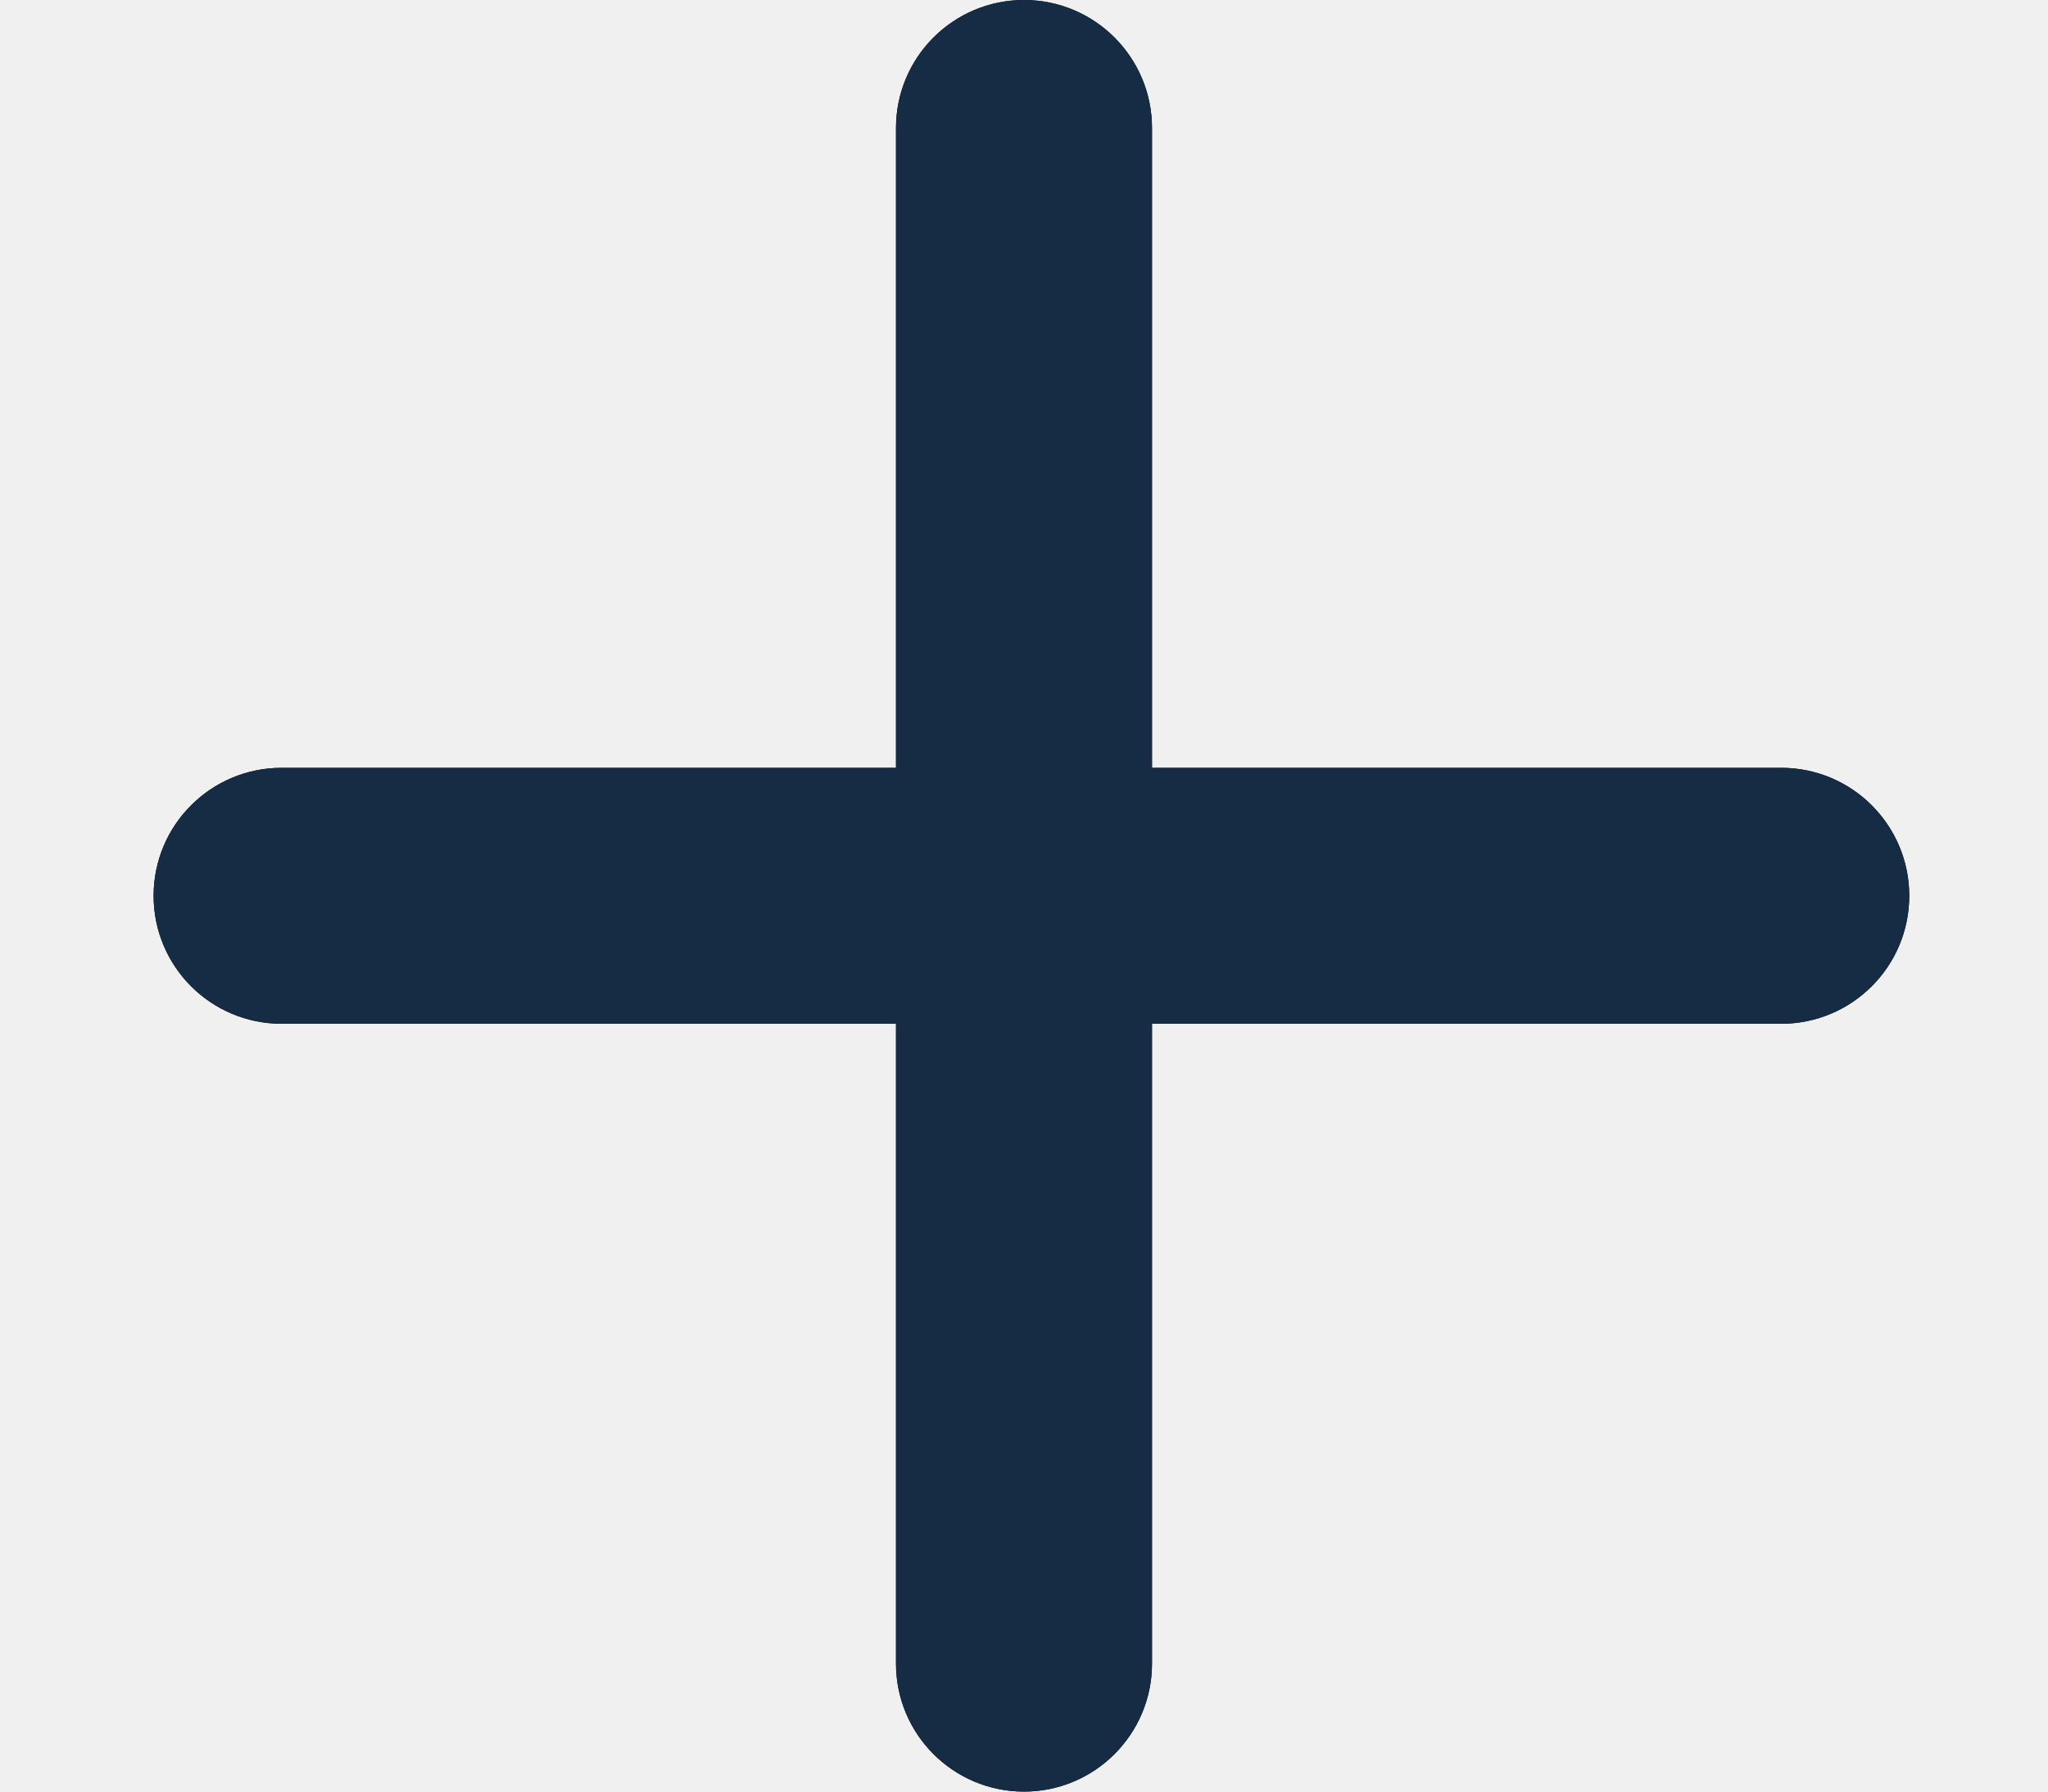
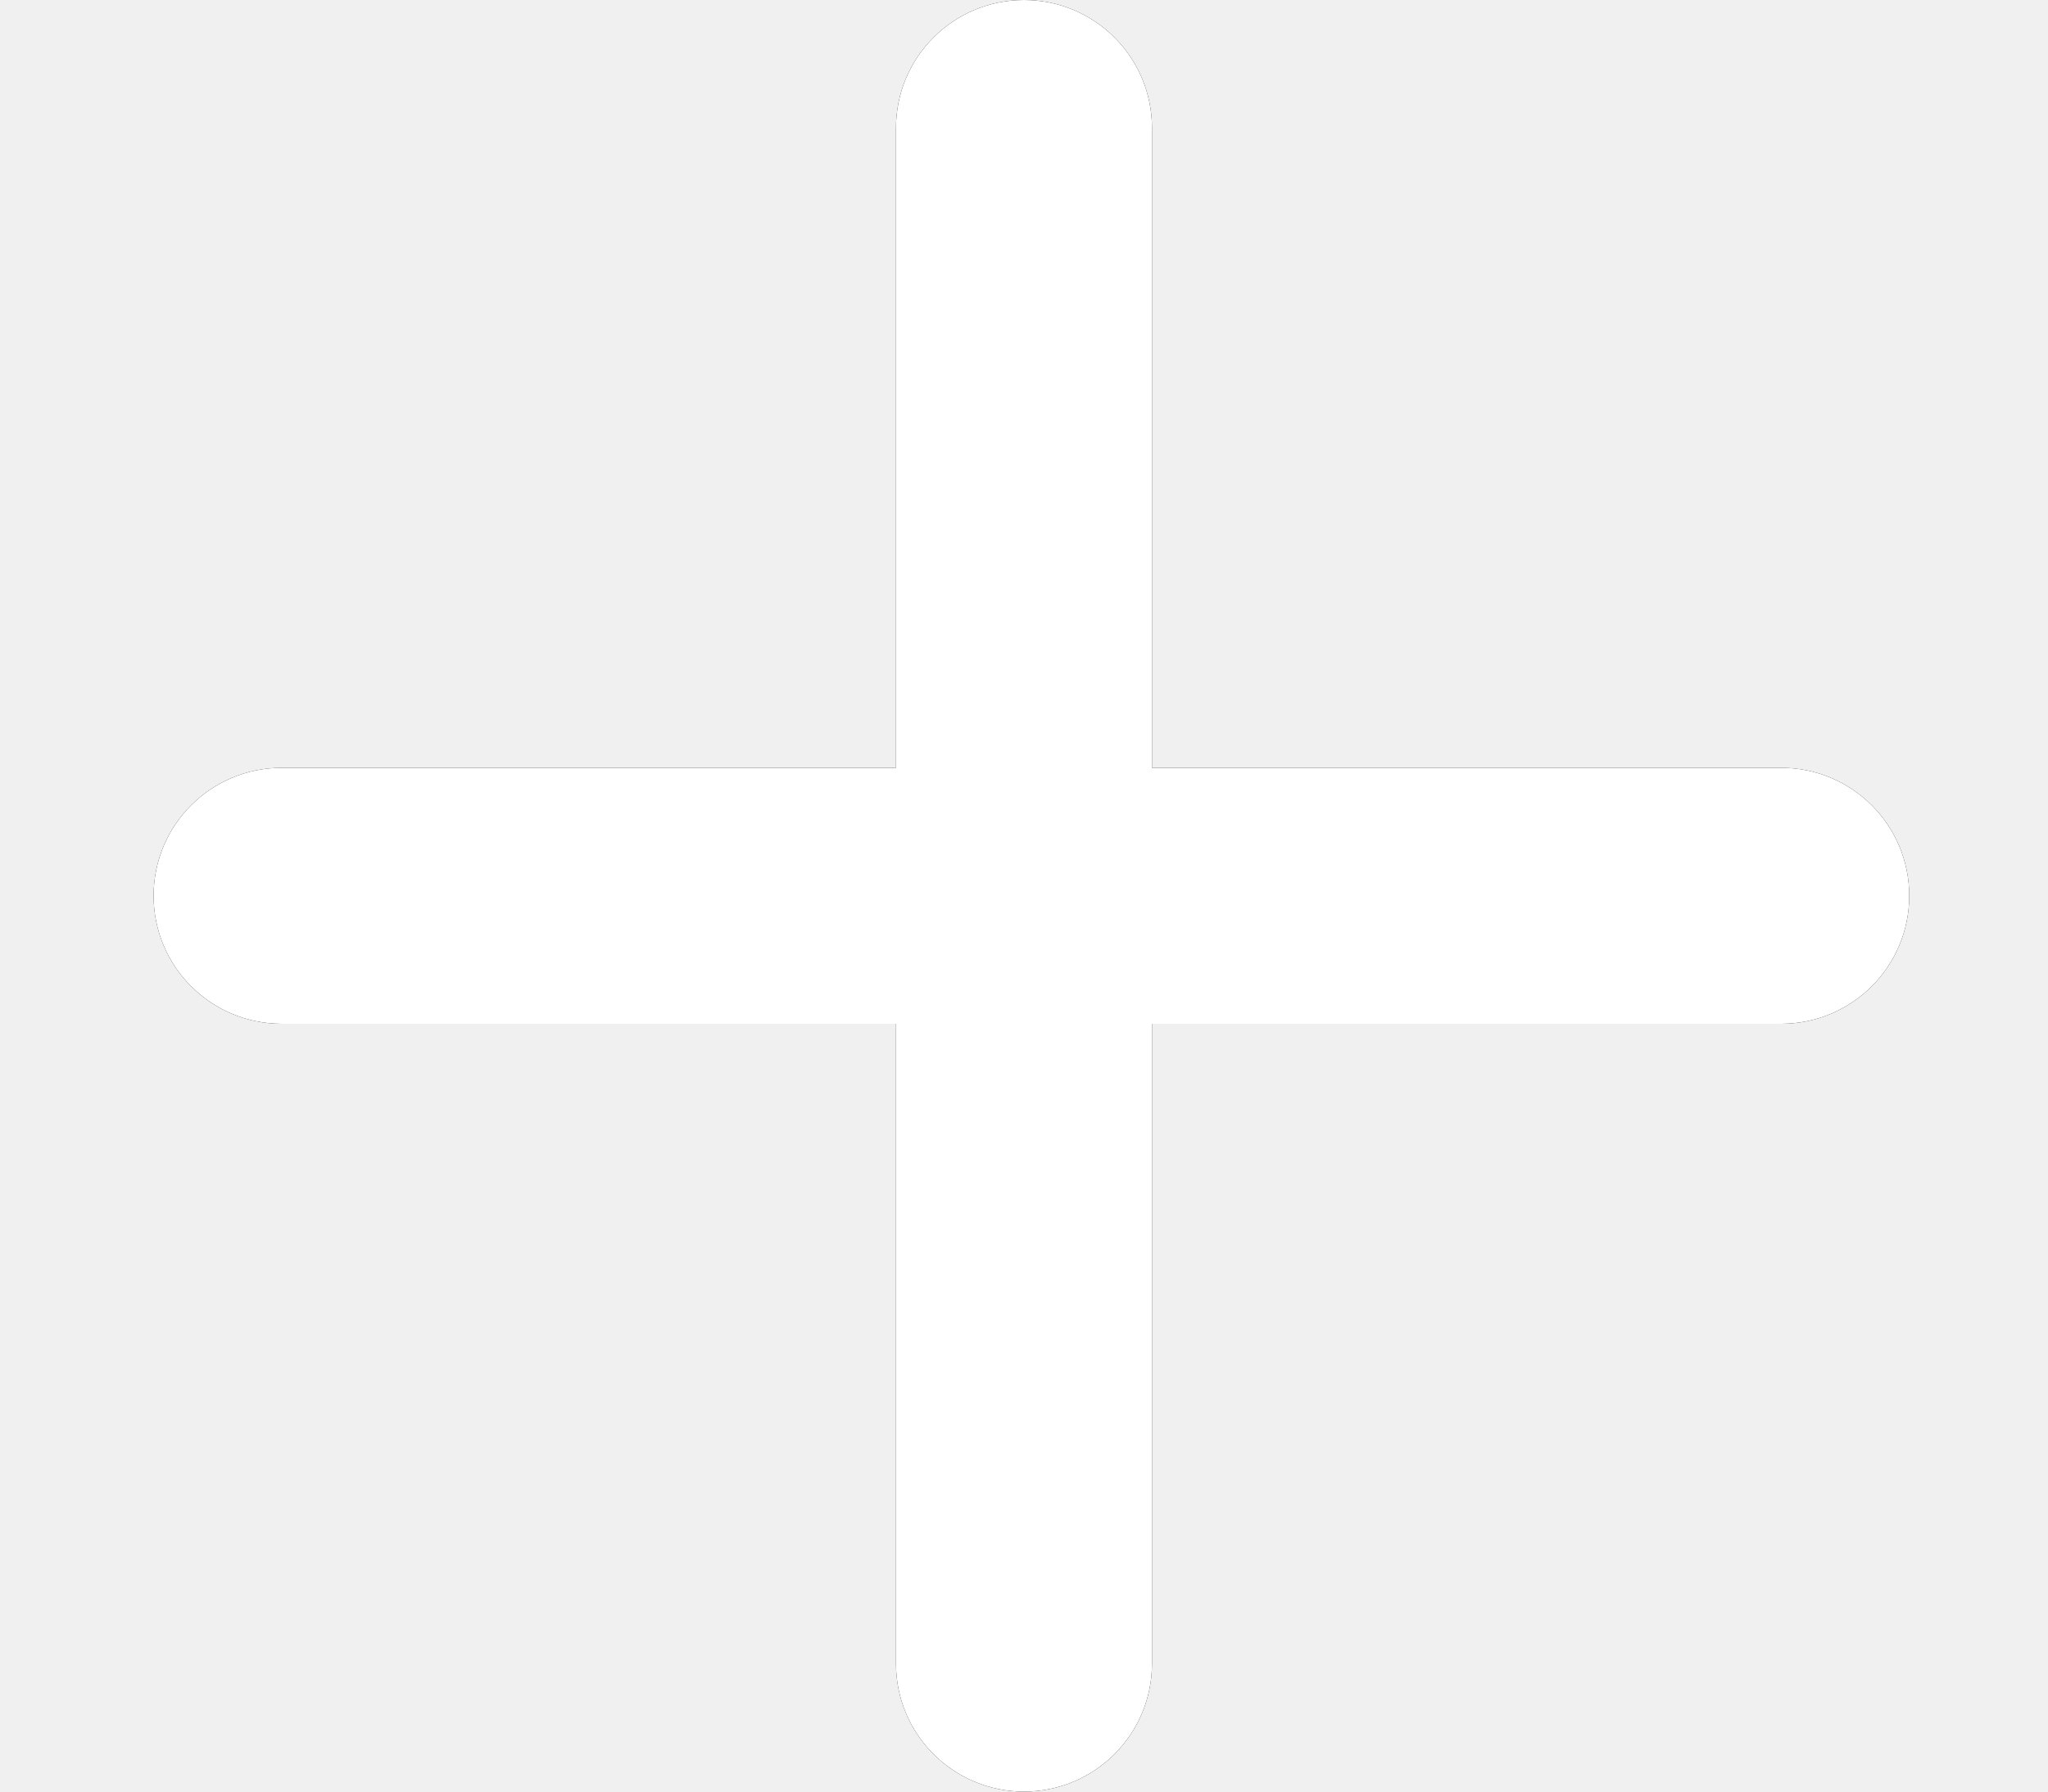
<svg xmlns="http://www.w3.org/2000/svg" xmlns:xlink="http://www.w3.org/1999/xlink" width="40" height="35" viewBox="0 0 40 35">
  <defs>
    <path id="a" d="M22.5 15h12.29a2.5 2.5 0 1 1 0 5H22.5v12.5a2.5 2.5 0 1 1-5 0V20h-12a2.5 2.5 0 1 1 0-5h12V2.5a2.5 2.5 0 1 1 5 0V15z" />
  </defs>
  <g fill="none" fill-rule="evenodd">
    <mask id="b" fill="#fff">
      <use xlink:href="#a" />
    </mask>
    <use fill="#000" fill-rule="nonzero" xlink:href="#a" />
-     <g fill="#162C45" mask="url(#b)">
+     <g fill="#ffffff" mask="url(#b)">
      <path d="M-29-38H71V62H-29z" />
    </g>
  </g>
</svg>
